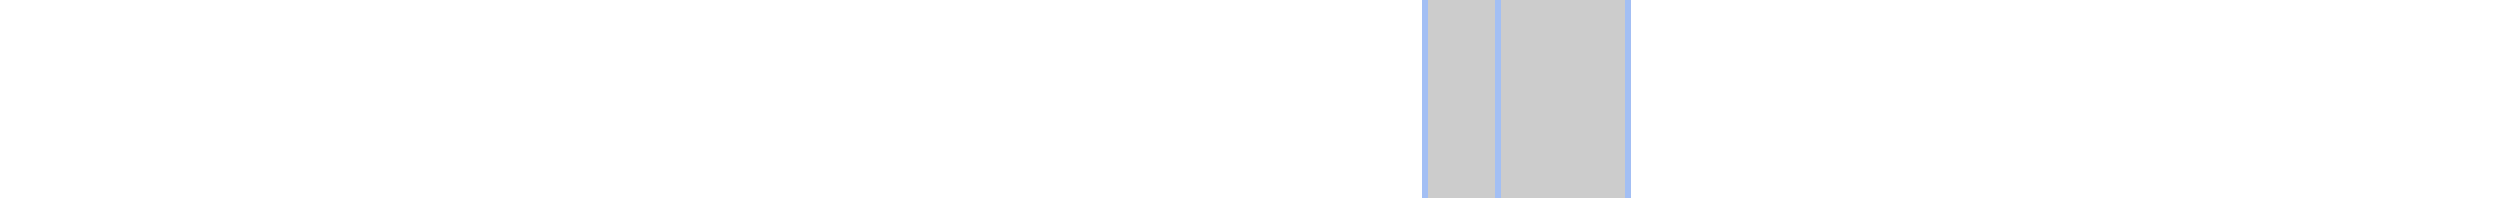
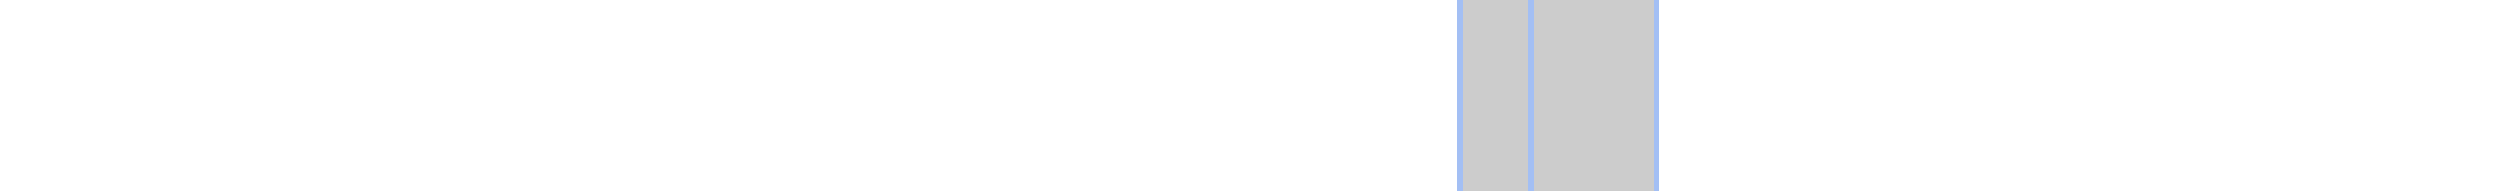
- <svg xmlns="http://www.w3.org/2000/svg" viewBox="0 0 443 35" shape-rendering="crispEdges">
-   <rect y="0" x="252" width="37" height="35" fill="#cccccc" />
-   <rect y="0" x="252" width="1" height="35" fill="#eecccc" />
-   <rect y="0" x="265" width="1" height="35" fill="#eecccc" />
-   <rect y="0" x="288" width="1" height="35" fill="#eecccc" />
-   <rect y="0" x="252" width="1" height="35" fill="#a3bff4" />
-   <rect y="0" x="265" width="1" height="35" fill="#a3bff4" />
-   <rect y="0" x="288" width="1" height="35" fill="#a3bff4" />
+ <svg xmlns="http://www.w3.org/2000/svg" viewBox="0 0 458 35" shape-rendering="crispEdges">
+   <rect y="0" x="267" width="37" height="35" fill="#cccccc" />
+   <rect y="0" x="267" width="1" height="35" fill="#eecccc" />
+   <rect y="0" x="280" width="1" height="35" fill="#eecccc" />
+   <rect y="0" x="303" width="1" height="35" fill="#eecccc" />
+   <rect y="0" x="267" width="1" height="35" fill="#a3bff4" />
+   <rect y="0" x="280" width="1" height="35" fill="#a3bff4" />
+   <rect y="0" x="303" width="1" height="35" fill="#a3bff4" />
</svg>
